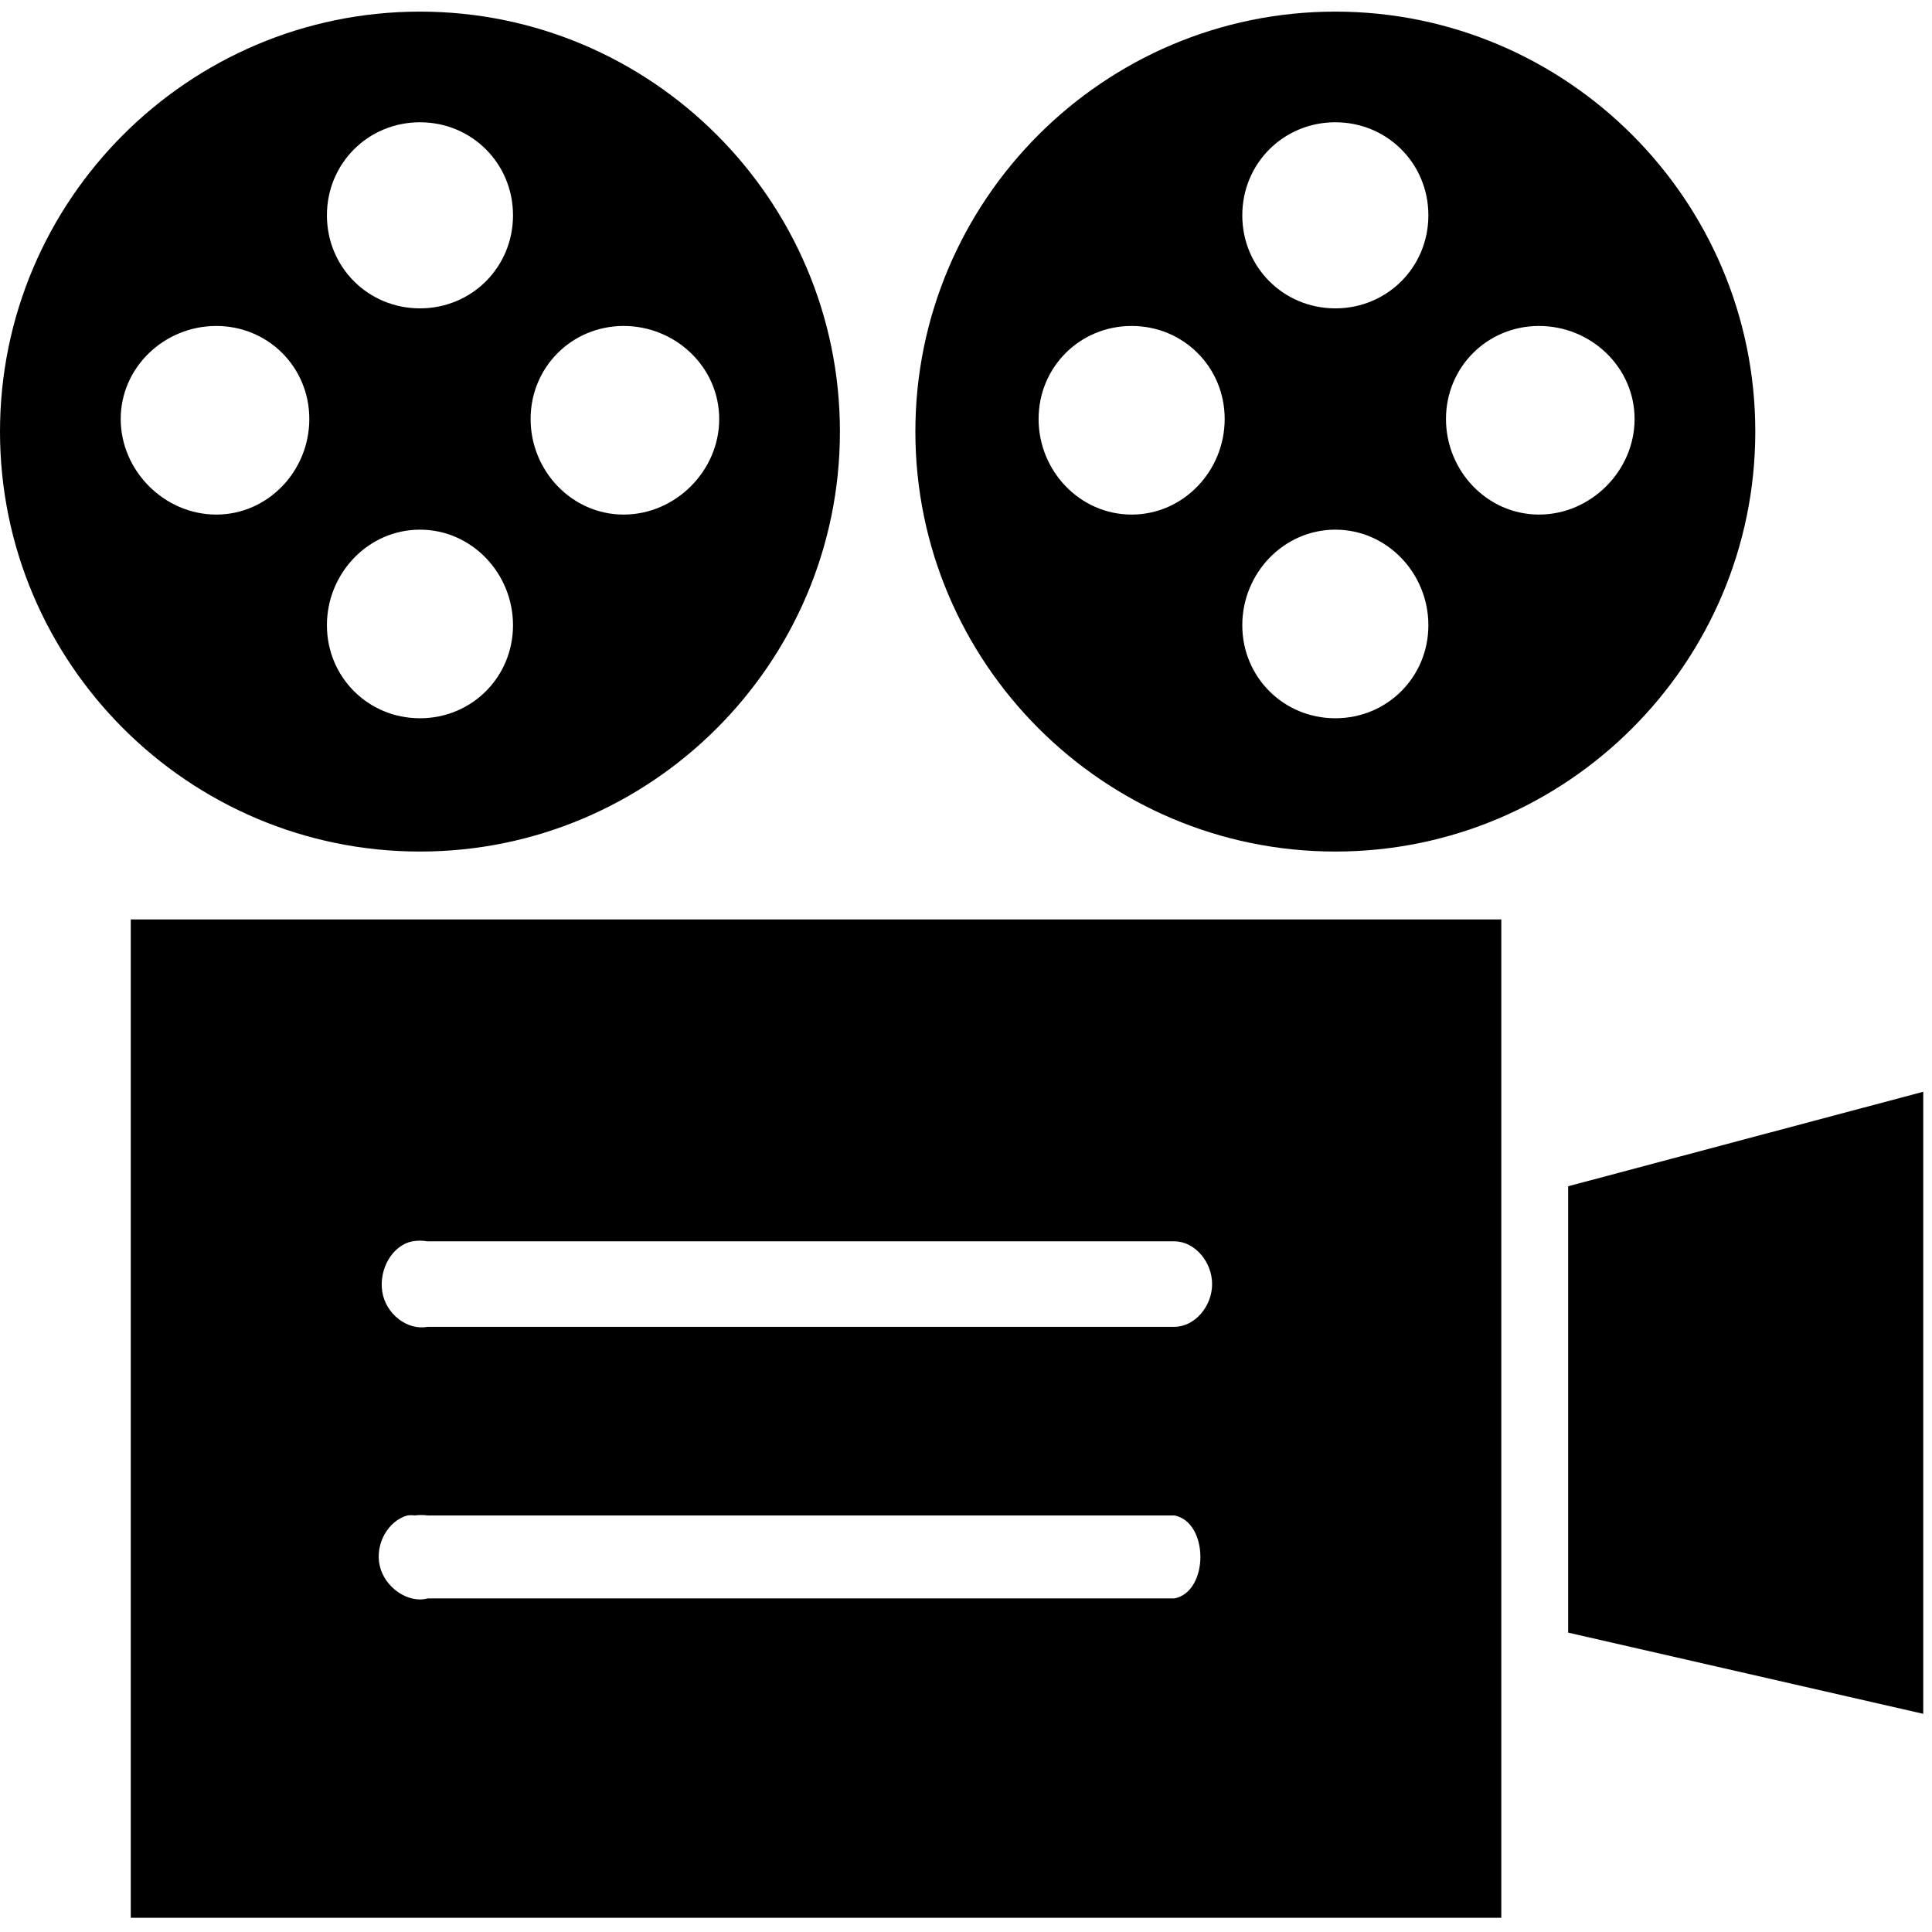
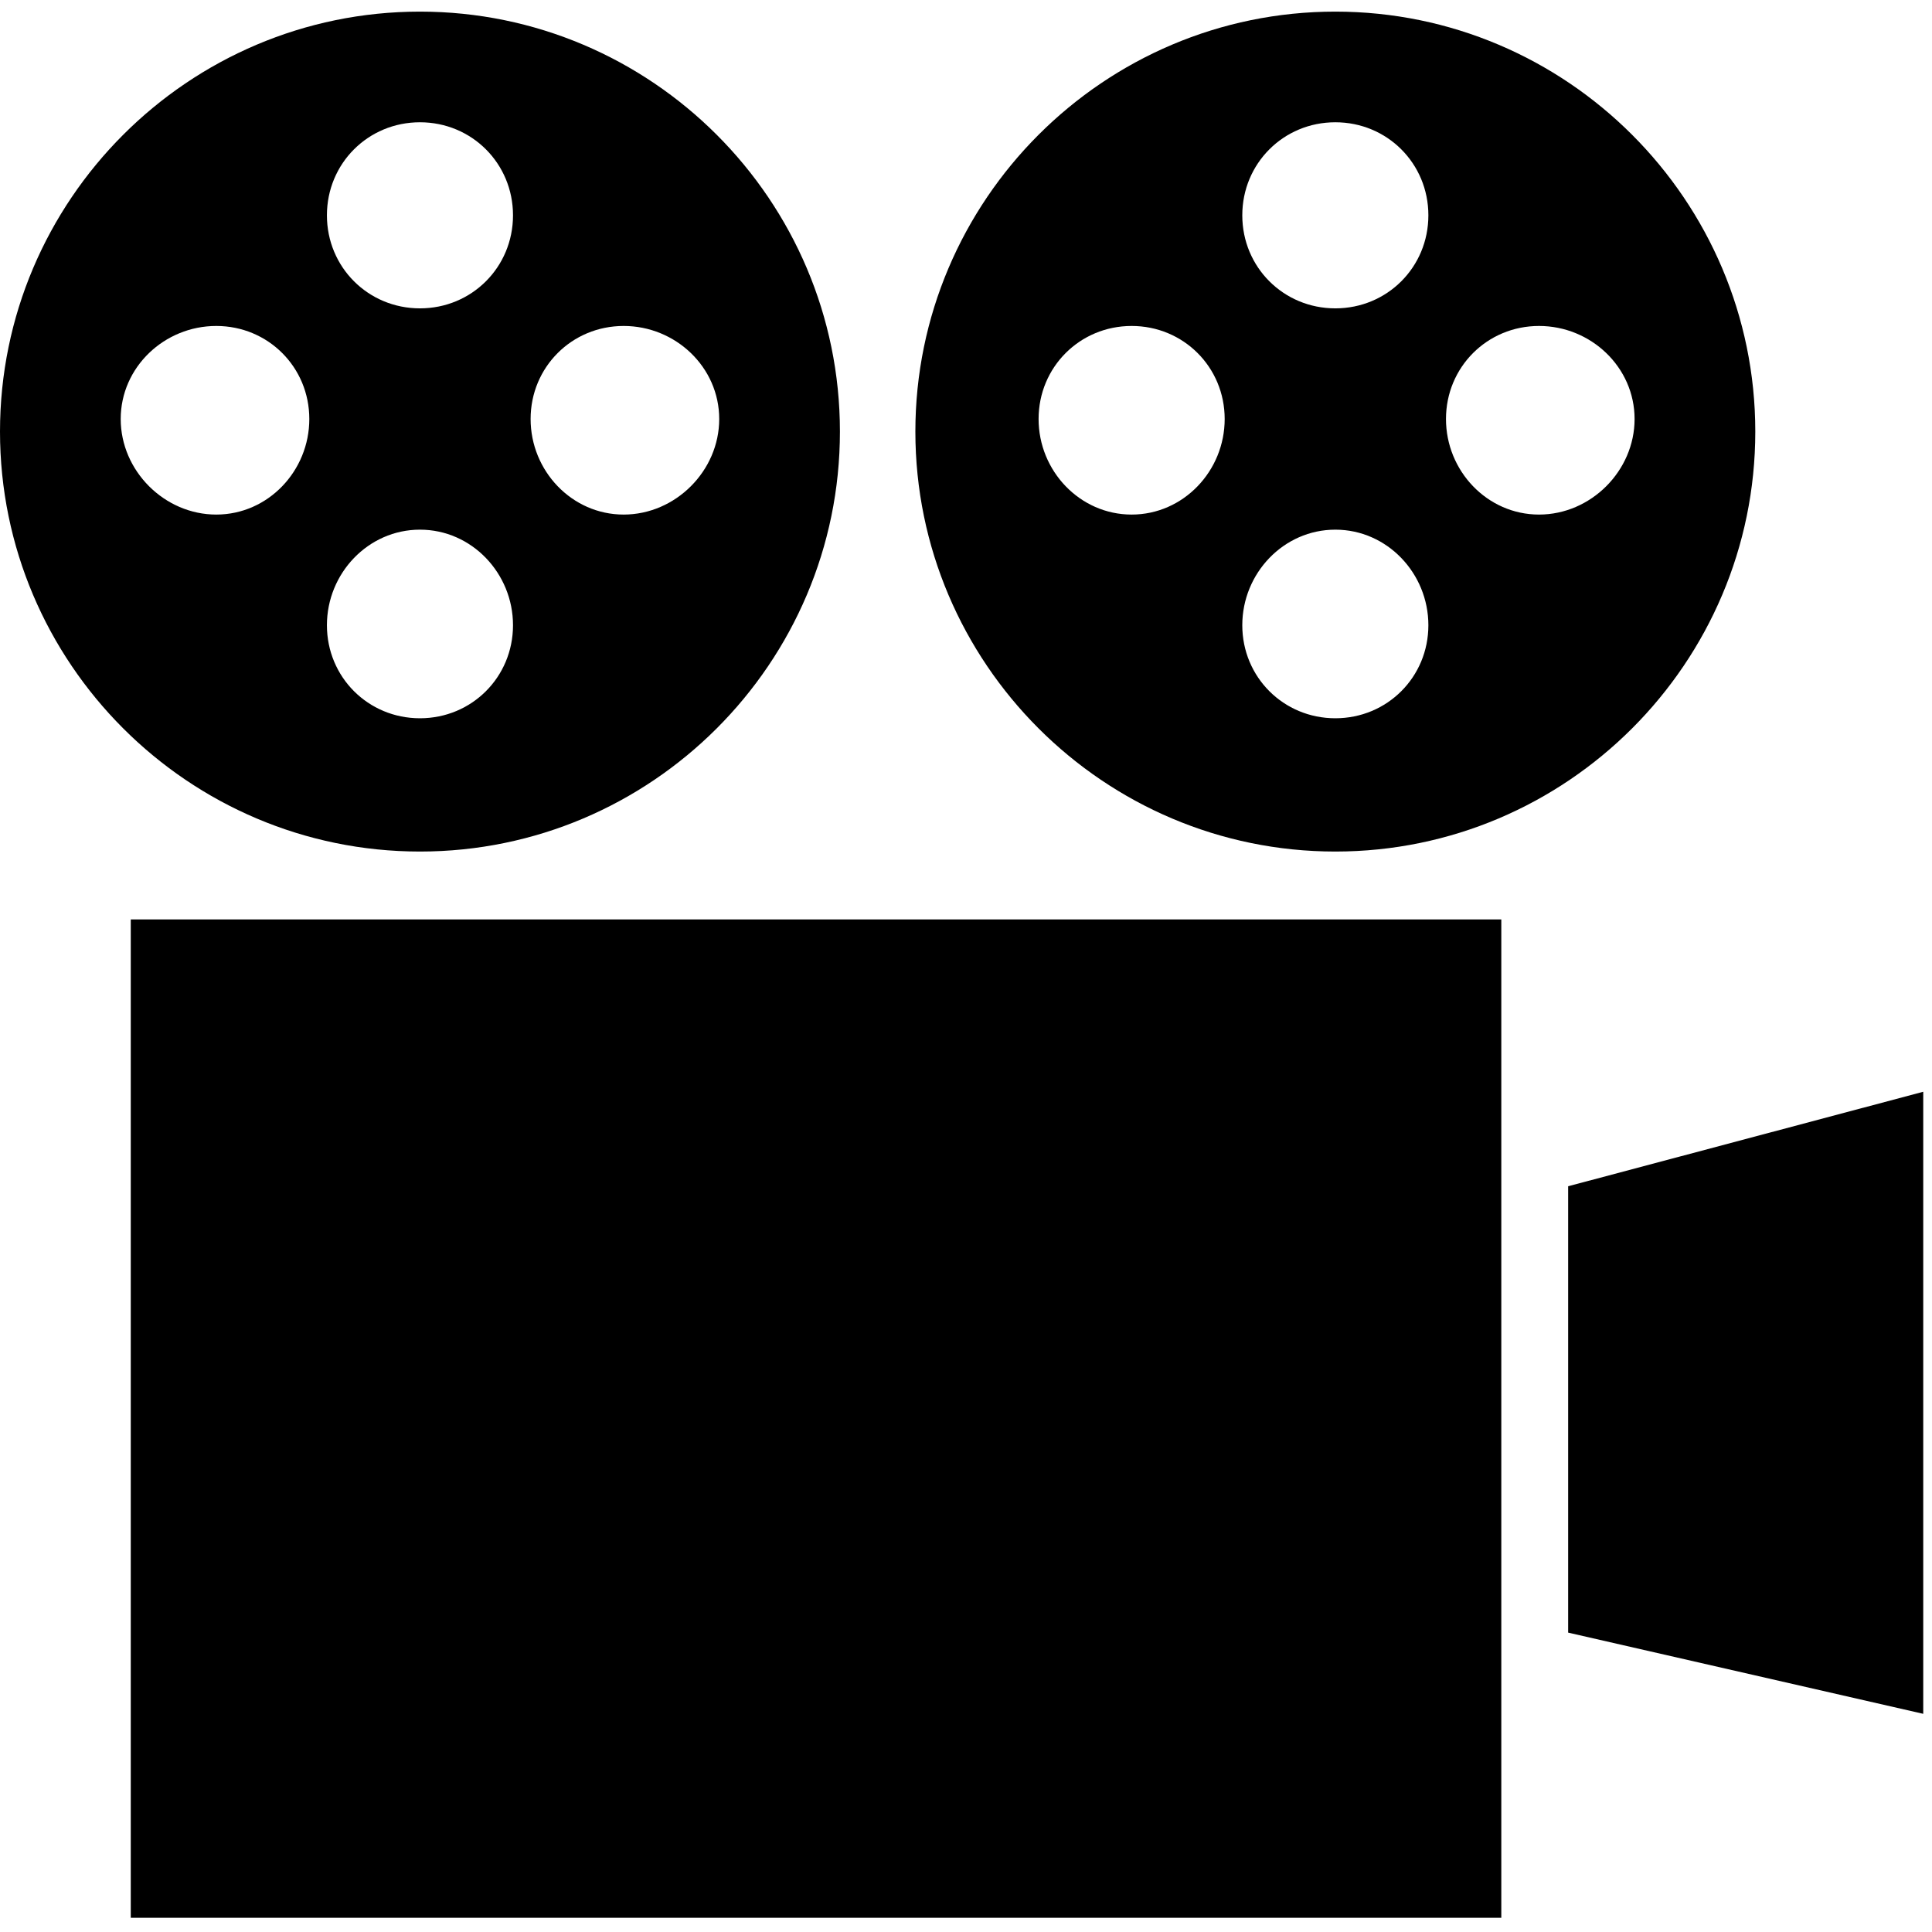
<svg xmlns="http://www.w3.org/2000/svg" width="1000" height="1000" id="svg2988" version="1.1">
  <defs id="defs2990" />
  <g id="layer1" transform="translate(0,-52.36218)" style="display:inline">
-     <path id="path4578" style="fill:#000000;fill-opacity:1;stroke:none" d="m 217.372,58.377 c -119.818,0 -217.372,97.555 -217.372,217.372 0,119.818 97.554,217.372 217.372,217.372 119.818,0 217.372,-97.554 217.372,-217.372 0,-119.818 -97.555,-217.372 -217.372,-217.372 z m 0,57.272 c 26.837,0 48.16,21.323 48.16,48.16 0,26.837 -21.323,48.16 -48.16,48.16 -26.838,0 -48.16,-21.323 -48.16,-48.16 0,-26.837 21.323,-48.16 48.16,-48.16 z M 111.94,221.081 c 26.838,0 48.16,21.323 48.16,48.16 0,26.838 -21.323,49.462 -48.16,49.462 -26.837,0 -49.462,-22.624 -49.462,-49.462 0,-26.837 22.625,-48.16 49.462,-48.16 z m 210.864,0 c 26.837,0 49.462,21.323 49.462,48.16 0,26.838 -22.625,49.462 -49.462,49.462 -26.837,0 -48.16,-22.624 -48.16,-49.462 0,-26.837 21.323,-48.16 48.16,-48.16 z M 217.372,326.513 c 26.837,0 48.16,22.625 48.16,49.462 0,26.838 -21.323,48.16 -48.16,48.16 -26.838,0 -48.16,-21.323 -48.16,-48.16 0,-26.837 21.323,-49.462 48.16,-49.462 z M 691.166,58.377 c -119.818,0 -217.372,97.555 -217.372,217.372 0,119.818 97.554,217.372 217.372,217.372 119.818,0 217.372,-97.554 217.372,-217.372 0,-119.818 -97.554,-217.372 -217.372,-217.372 z m 0,57.272 c 26.838,0 48.16,21.323 48.16,48.16 0,26.837 -21.323,48.16 -48.16,48.16 -26.837,0 -48.16,-21.323 -48.16,-48.16 0,-26.837 21.323,-48.16 48.16,-48.16 z M 585.734,221.081 c 26.838,0 48.16,21.323 48.16,48.16 0,26.838 -21.323,49.462 -48.16,49.462 -26.837,0 -48.16,-22.624 -48.16,-49.462 0,-26.837 21.323,-48.16 48.16,-48.16 z m 210.864,0 c 26.837,0 49.462,21.323 49.462,48.16 0,26.838 -22.625,49.462 -49.462,49.462 -26.837,0 -48.16,-22.624 -48.16,-49.462 0,-26.837 21.323,-48.16 48.16,-48.16 z M 691.166,326.513 c 26.838,0 48.16,22.625 48.16,49.462 0,26.838 -21.323,48.16 -48.16,48.16 -26.837,0 -48.16,-21.323 -48.16,-48.16 0,-26.837 21.323,-49.462 48.16,-49.462 z m -623.482,201.753 0,516.748 709.389,0 0,-516.748 -709.389,0 z M 213.467,694.875 c 2.27,-0.45 5.539,-0.45 7.81,0 l 386.585,0 c 10.452,0 19.524,10.546 19.524,22.128 0,11.582 -9.072,22.128 -19.524,22.128 l -386.585,0 c -10.447,1.983 -21.628,-6.649 -23.429,-18.223 -1.799,-11.574 5.176,-24.025 15.62,-26.033 z m -2.603,141.878 c 1.37,-0.167 2.535,-0.167 3.905,0 1.824,-0.292 4.683,-0.292 6.508,0 l 386.585,0 c 17.946,3.499 17.946,39.456 0,42.954 l -386.585,0 c -10.084,2.77 -22.211,-5.753 -24.731,-16.921 -2.52,-11.168 4.244,-23.218 14.318,-26.033 z M 811.67,666.364 995.464,617.456 l 0,321.977 -183.794,-42.028 z" />
+     <path id="path4578" style="fill:#000000;fill-opacity:1;stroke:none" d="m 217.372,58.377 c -119.818,0 -217.372,97.555 -217.372,217.372 0,119.818 97.554,217.372 217.372,217.372 119.818,0 217.372,-97.554 217.372,-217.372 0,-119.818 -97.555,-217.372 -217.372,-217.372 z m 0,57.272 c 26.837,0 48.16,21.323 48.16,48.16 0,26.837 -21.323,48.16 -48.16,48.16 -26.838,0 -48.16,-21.323 -48.16,-48.16 0,-26.837 21.323,-48.16 48.16,-48.16 z M 111.94,221.081 c 26.838,0 48.16,21.323 48.16,48.16 0,26.838 -21.323,49.462 -48.16,49.462 -26.837,0 -49.462,-22.624 -49.462,-49.462 0,-26.837 22.625,-48.16 49.462,-48.16 z m 210.864,0 c 26.837,0 49.462,21.323 49.462,48.16 0,26.838 -22.625,49.462 -49.462,49.462 -26.837,0 -48.16,-22.624 -48.16,-49.462 0,-26.837 21.323,-48.16 48.16,-48.16 z M 217.372,326.513 c 26.837,0 48.16,22.625 48.16,49.462 0,26.838 -21.323,48.16 -48.16,48.16 -26.838,0 -48.16,-21.323 -48.16,-48.16 0,-26.837 21.323,-49.462 48.16,-49.462 z M 691.166,58.377 c -119.818,0 -217.372,97.555 -217.372,217.372 0,119.818 97.554,217.372 217.372,217.372 119.818,0 217.372,-97.554 217.372,-217.372 0,-119.818 -97.554,-217.372 -217.372,-217.372 z m 0,57.272 c 26.838,0 48.16,21.323 48.16,48.16 0,26.837 -21.323,48.16 -48.16,48.16 -26.837,0 -48.16,-21.323 -48.16,-48.16 0,-26.837 21.323,-48.16 48.16,-48.16 z M 585.734,221.081 c 26.838,0 48.16,21.323 48.16,48.16 0,26.838 -21.323,49.462 -48.16,49.462 -26.837,0 -48.16,-22.624 -48.16,-49.462 0,-26.837 21.323,-48.16 48.16,-48.16 z m 210.864,0 c 26.837,0 49.462,21.323 49.462,48.16 0,26.838 -22.625,49.462 -49.462,49.462 -26.837,0 -48.16,-22.624 -48.16,-49.462 0,-26.837 21.323,-48.16 48.16,-48.16 z M 691.166,326.513 c 26.838,0 48.16,22.625 48.16,49.462 0,26.838 -21.323,48.16 -48.16,48.16 -26.837,0 -48.16,-21.323 -48.16,-48.16 0,-26.837 21.323,-49.462 48.16,-49.462 z m -623.482,201.753 0,516.748 709.389,0 0,-516.748 z M 811.67,666.364 995.464,617.456 l 0,321.977 -183.794,-42.028 z" />
  </g>
</svg>
